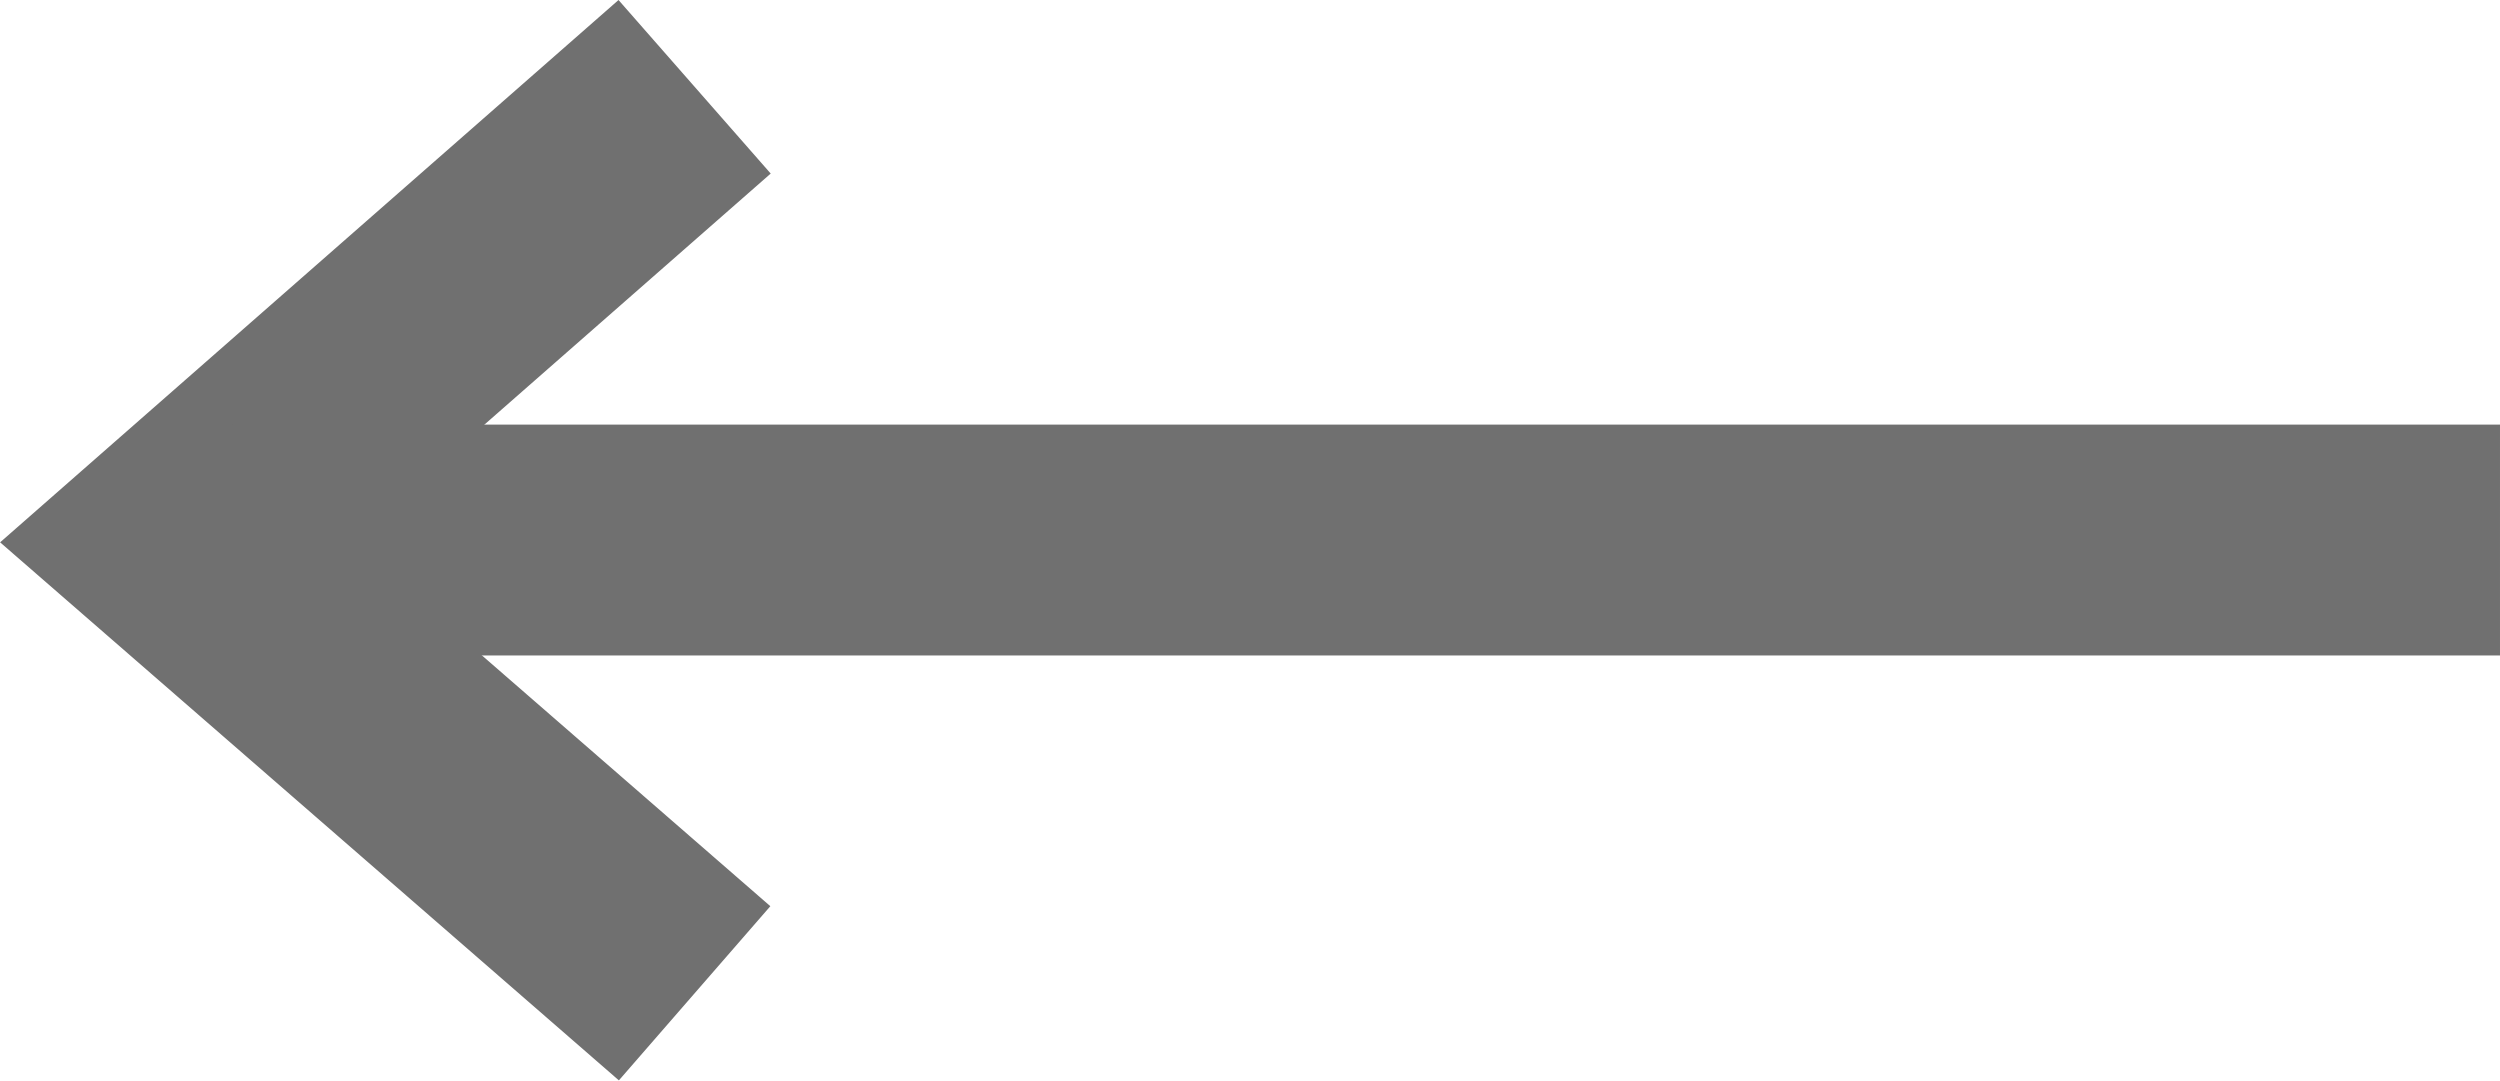
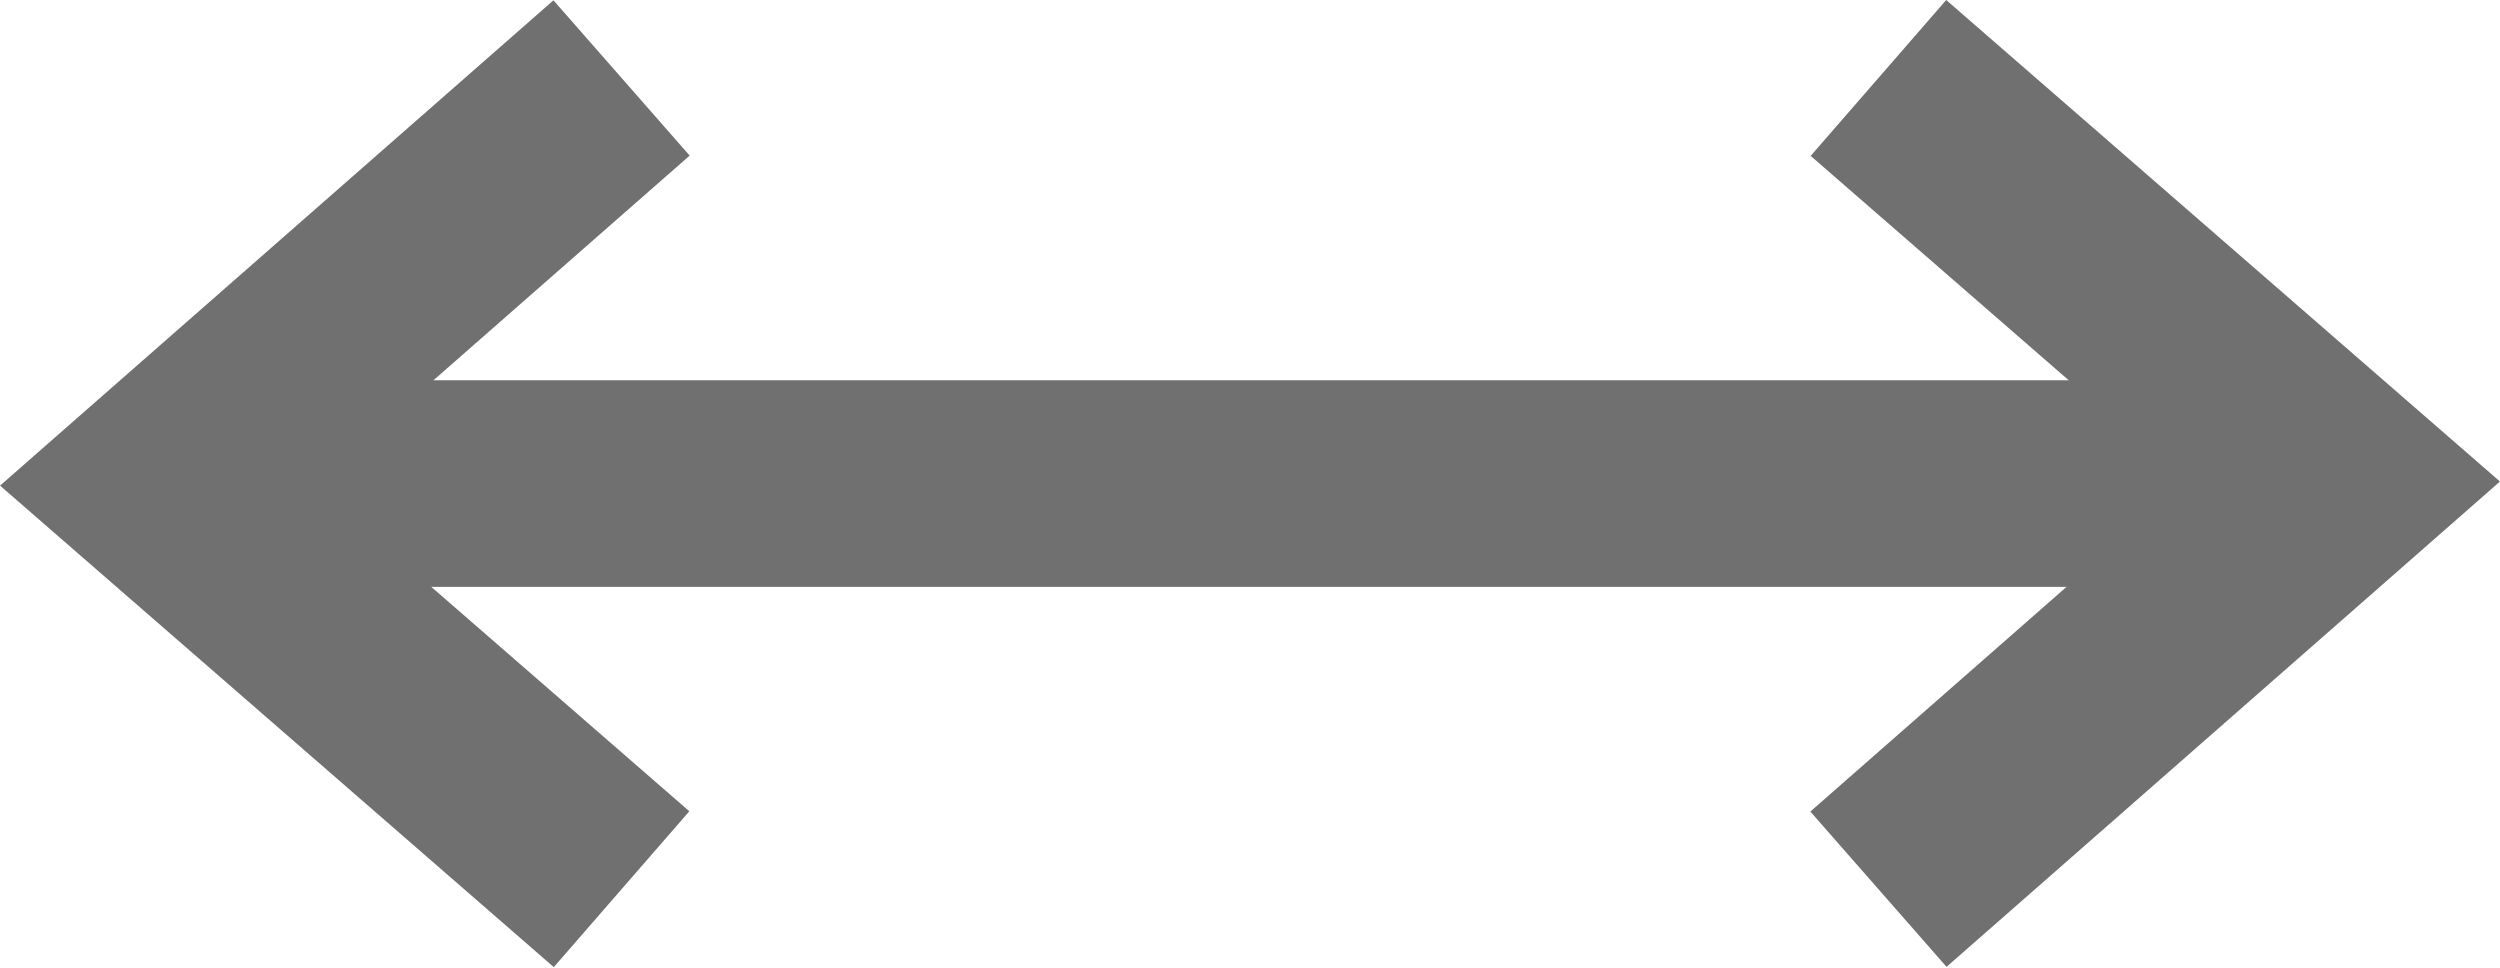
- <svg xmlns="http://www.w3.org/2000/svg" viewBox="6992.189 706.872 32.493 14.042">
+ <svg xmlns="http://www.w3.org/2000/svg" viewBox="6992.189 706.868 36.308 14.046">
  <defs>
    <style>
      .cls-1 {
        fill: none;
        stroke: #707070;
        stroke-width: 3px;
      }
    </style>
  </defs>
-   <g id="Double_sided_arrow" data-name="Double sided arrow" transform="translate(7881.149 1105.766) rotate(180)">
-     <path id="Right_arrow" data-name="Right arrow" class="cls-1" d="M0,0,6.746,5.866,0,11.782" transform="translate(879.932 385.984)" />
-     <path id="Path_1" data-name="Path 1" class="cls-1" d="M851.6,391.811h29.474" transform="translate(4.867 0.064)" />
+   <g id="Double_sided_arrow" data-name="Double sided arrow" transform="translate(6138 62)">
+     <path id="Right_arrow" data-name="Right arrow" class="cls-1" d="M0,0,6.746,5.866,0,11.782" transform="translate(863.216 657.782) rotate(180)" />
+     <path id="Right_arrow-2" data-name="Right arrow" class="cls-1" d="M0,0,6.746,5.866,0,11.782" transform="translate(881.47 646)" />
+     <path id="Path_1" data-name="Path 1" class="cls-1" d="M851.6,391.811h29.474" transform="translate(1738.282 1043.702) rotate(180)" />
  </g>
</svg>
